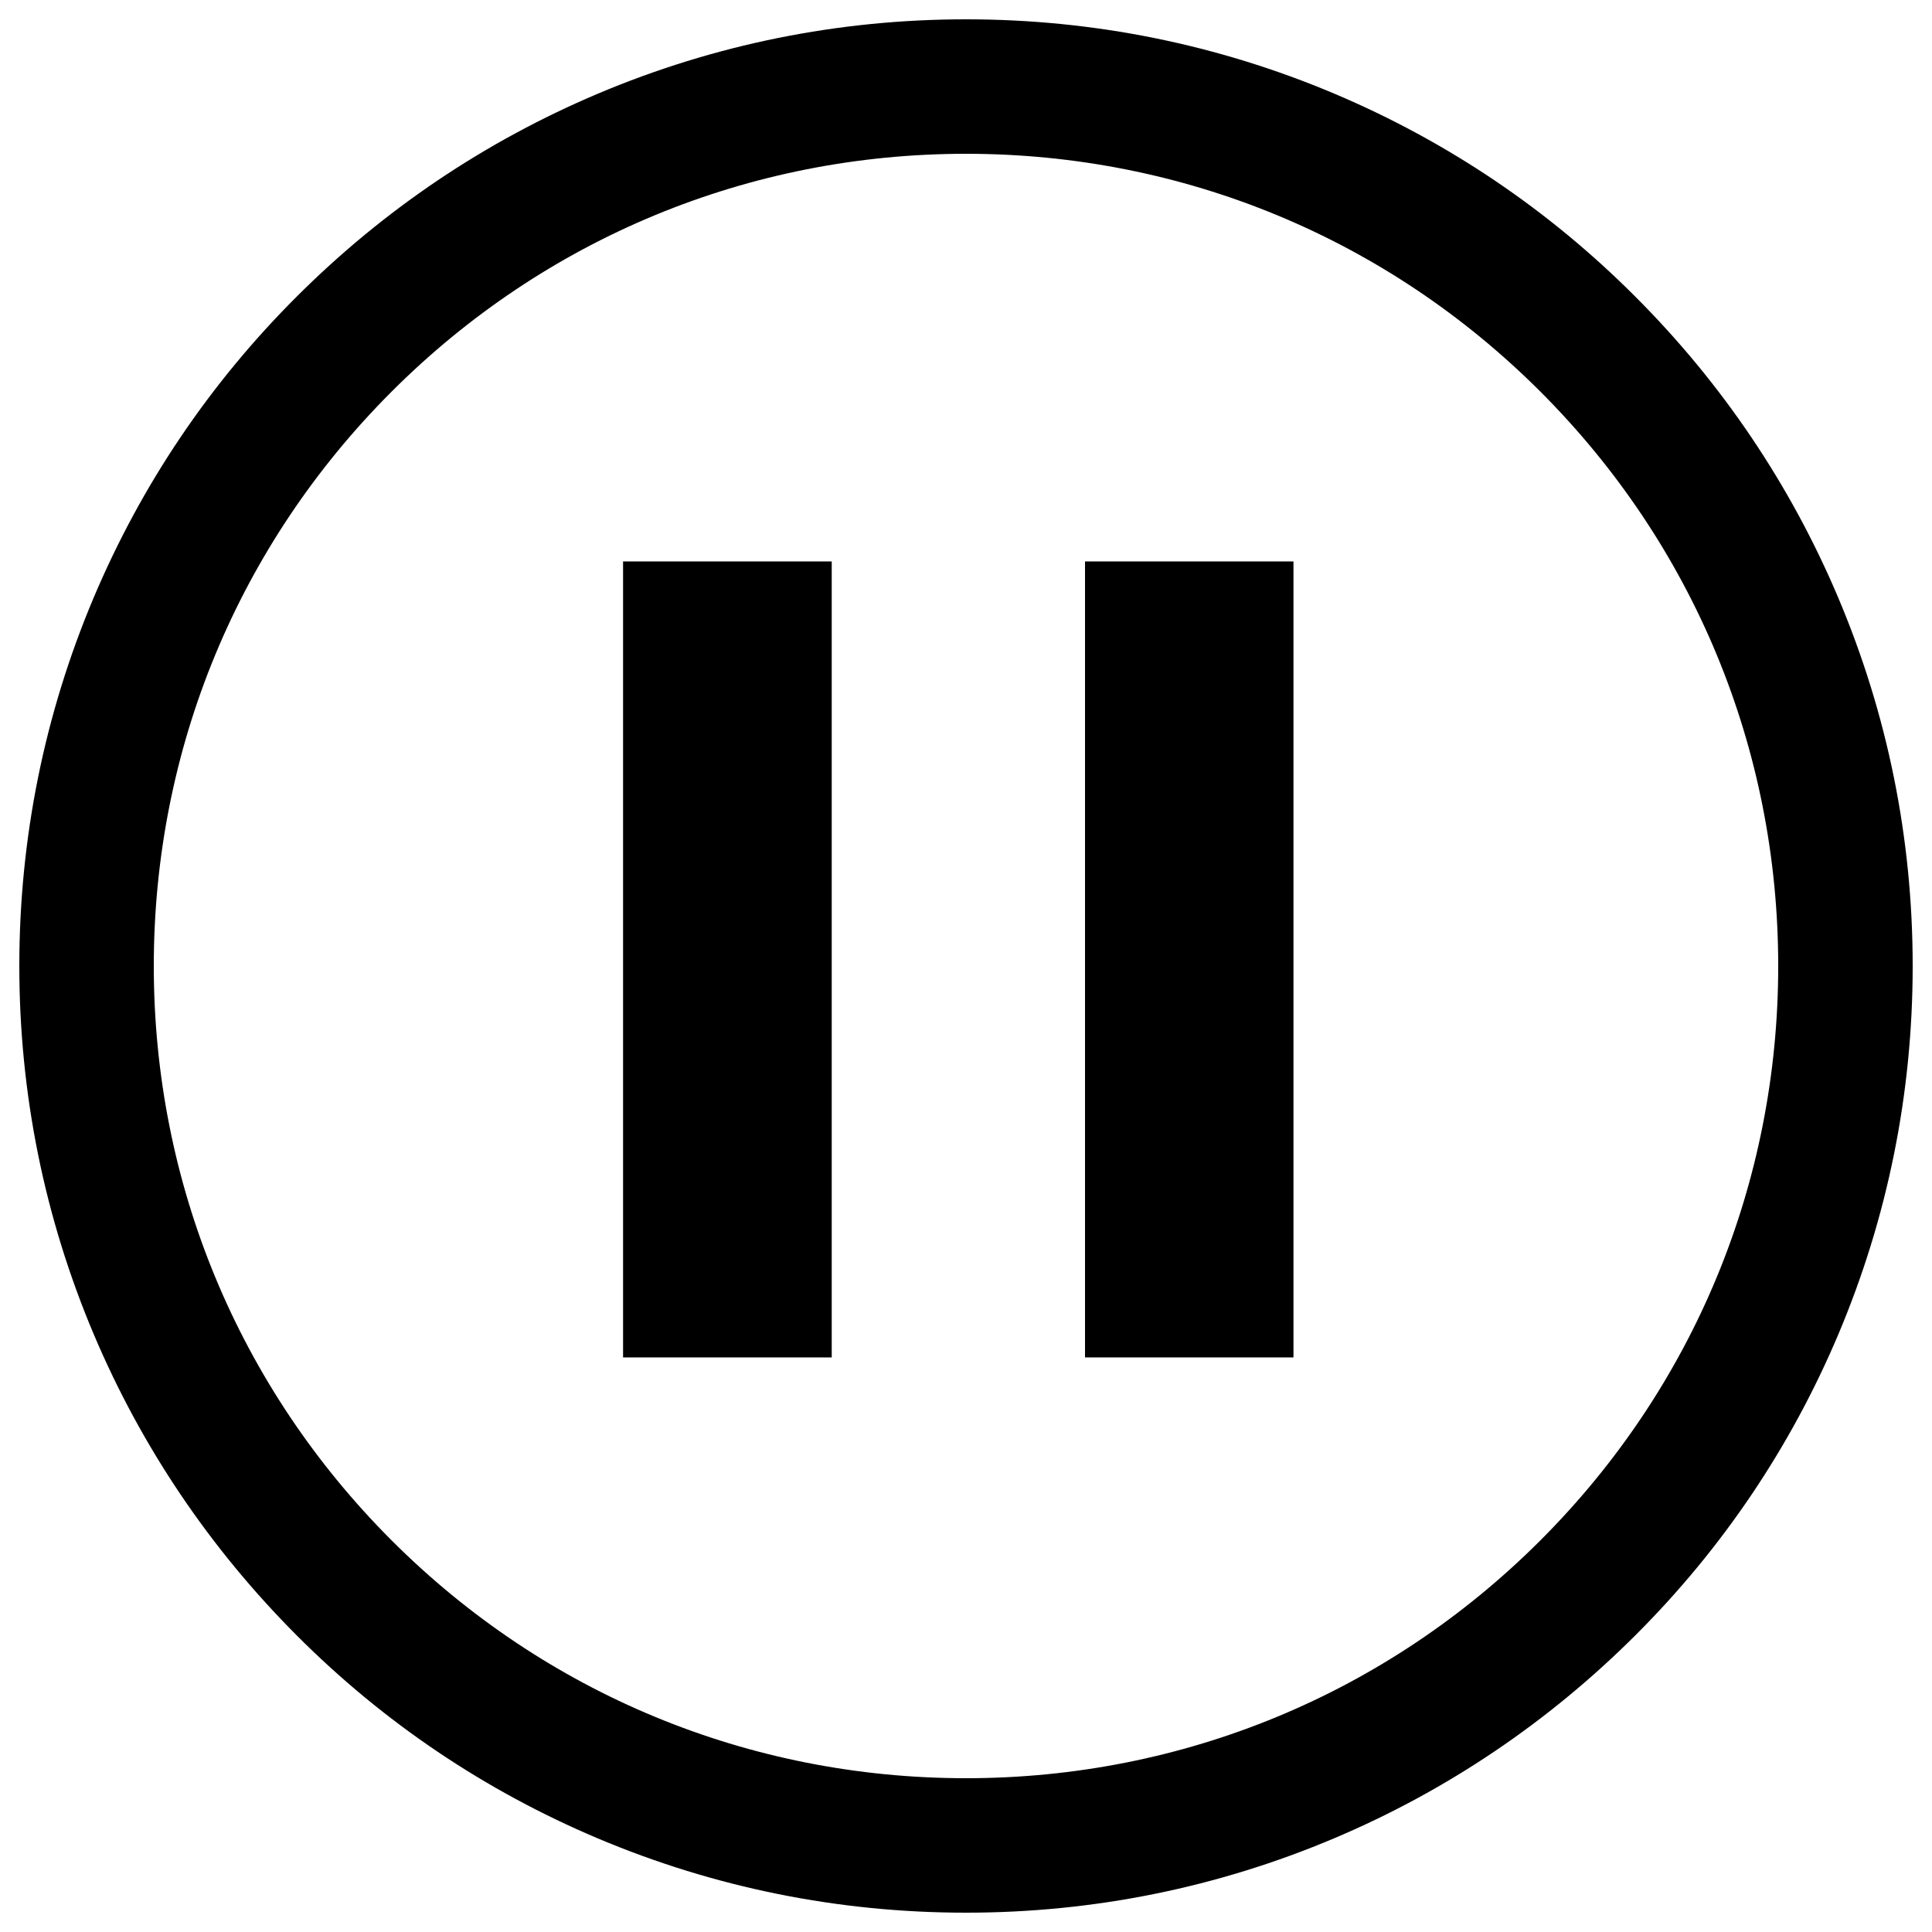
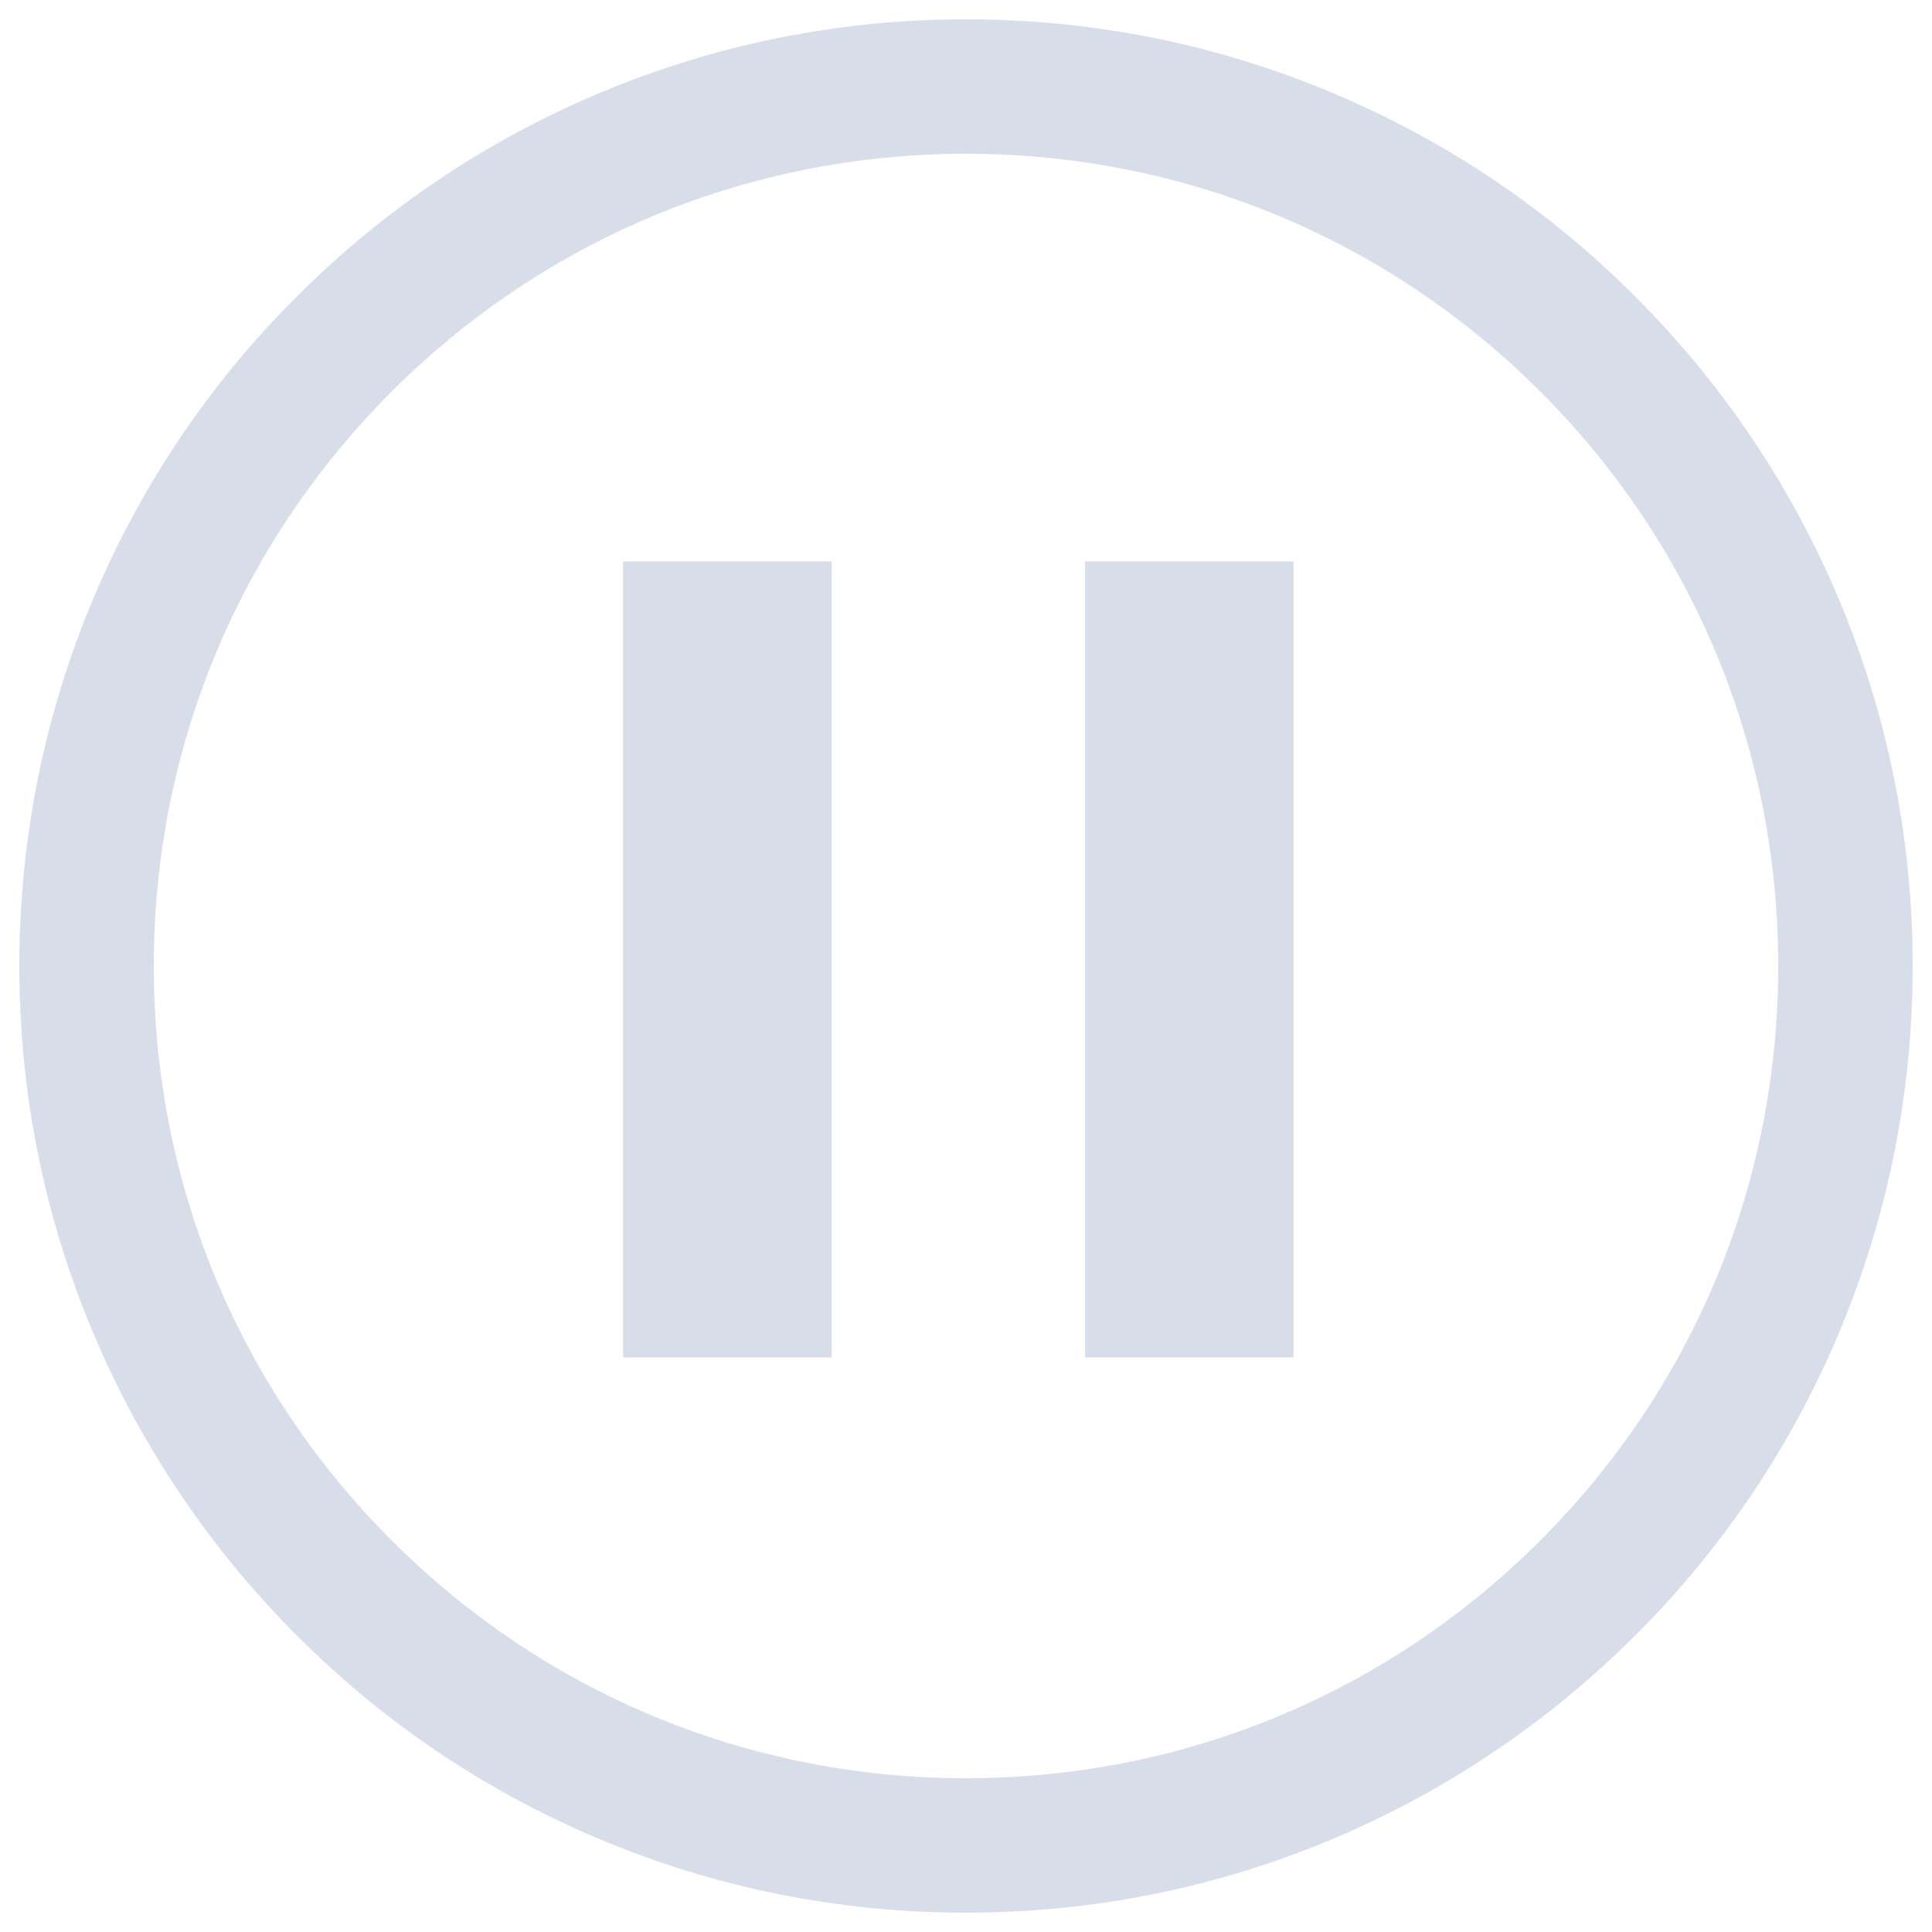
<svg xmlns="http://www.w3.org/2000/svg" version="1.1" x="0px" y="0px" viewBox="0 0 1000 1000" enable-background="new 0 0 1000 1000" xml:space="preserve">
  <g>
-     <path d="M500,990c-66.1,0-130.3-13-190.7-38.5c-58.4-24.7-110.8-60-155.7-105s-80.3-97.4-105-155.7C23,630.3,10,566.1,10,500c0-66.1,13-130.3,38.5-190.7c24.7-58.4,60-110.8,105-155.7c45-45,97.4-80.3,155.7-105C369.7,23,433.9,10,500,10c66.1,0,130.3,13,190.7,38.5c58.4,24.7,110.8,60,155.7,105c45,45,80.3,97.4,105,155.7C977,369.7,990,433.9,990,500c0,66.1-13,130.3-38.5,190.7c-24.7,58.4-60,110.8-105,155.7s-97.4,80.3-155.7,105C630.3,977,566.1,990,500,990z M500,79.6c-112.3,0-217.9,43.7-297.3,123.1C123.3,282.1,79.6,387.7,79.6,500s43.7,217.9,123.1,297.3c79.4,79.4,185,123.1,297.3,123.1c112.3,0,217.9-43.7,297.3-123.1c79.4-79.4,123.1-185,123.1-297.3s-43.7-217.9-123.1-297.3C717.9,123.3,612.3,79.6,500,79.6z" />
-     <path d="M322.5,290.6h108v412h-108V290.6z" />
-     <path d="M561.6,290.6h107.9v412H561.6V290.6z" />
+     <path fill="#d8dee9" d="M500,990c-66.1,0-130.3-13-190.7-38.5c-58.4-24.7-110.8-60-155.7-105s-80.3-97.4-105-155.7C23,630.3,10,566.1,10,500c0-66.1,13-130.3,38.5-190.7c24.7-58.4,60-110.8,105-155.7c45-45,97.4-80.3,155.7-105C369.7,23,433.9,10,500,10c66.1,0,130.3,13,190.7,38.5c58.4,24.7,110.8,60,155.7,105c45,45,80.3,97.4,105,155.7C977,369.7,990,433.9,990,500c0,66.1-13,130.3-38.5,190.7c-24.7,58.4-60,110.8-105,155.7s-97.4,80.3-155.7,105C630.3,977,566.1,990,500,990z M500,79.6c-112.3,0-217.9,43.7-297.3,123.1C123.3,282.1,79.6,387.7,79.6,500s43.7,217.9,123.1,297.3c79.4,79.4,185,123.1,297.3,123.1c112.3,0,217.9-43.7,297.3-123.1c79.4-79.4,123.1-185,123.1-297.3s-43.7-217.9-123.1-297.3C717.9,123.3,612.3,79.6,500,79.6z" />
+     <path fill="#d8dee9" d="M322.5,290.6h108v412h-108V290.6z" />
+     <path fill="#d8dee9" d="M561.6,290.6h107.9v412H561.6V290.6z" />
  </g>
</svg>
